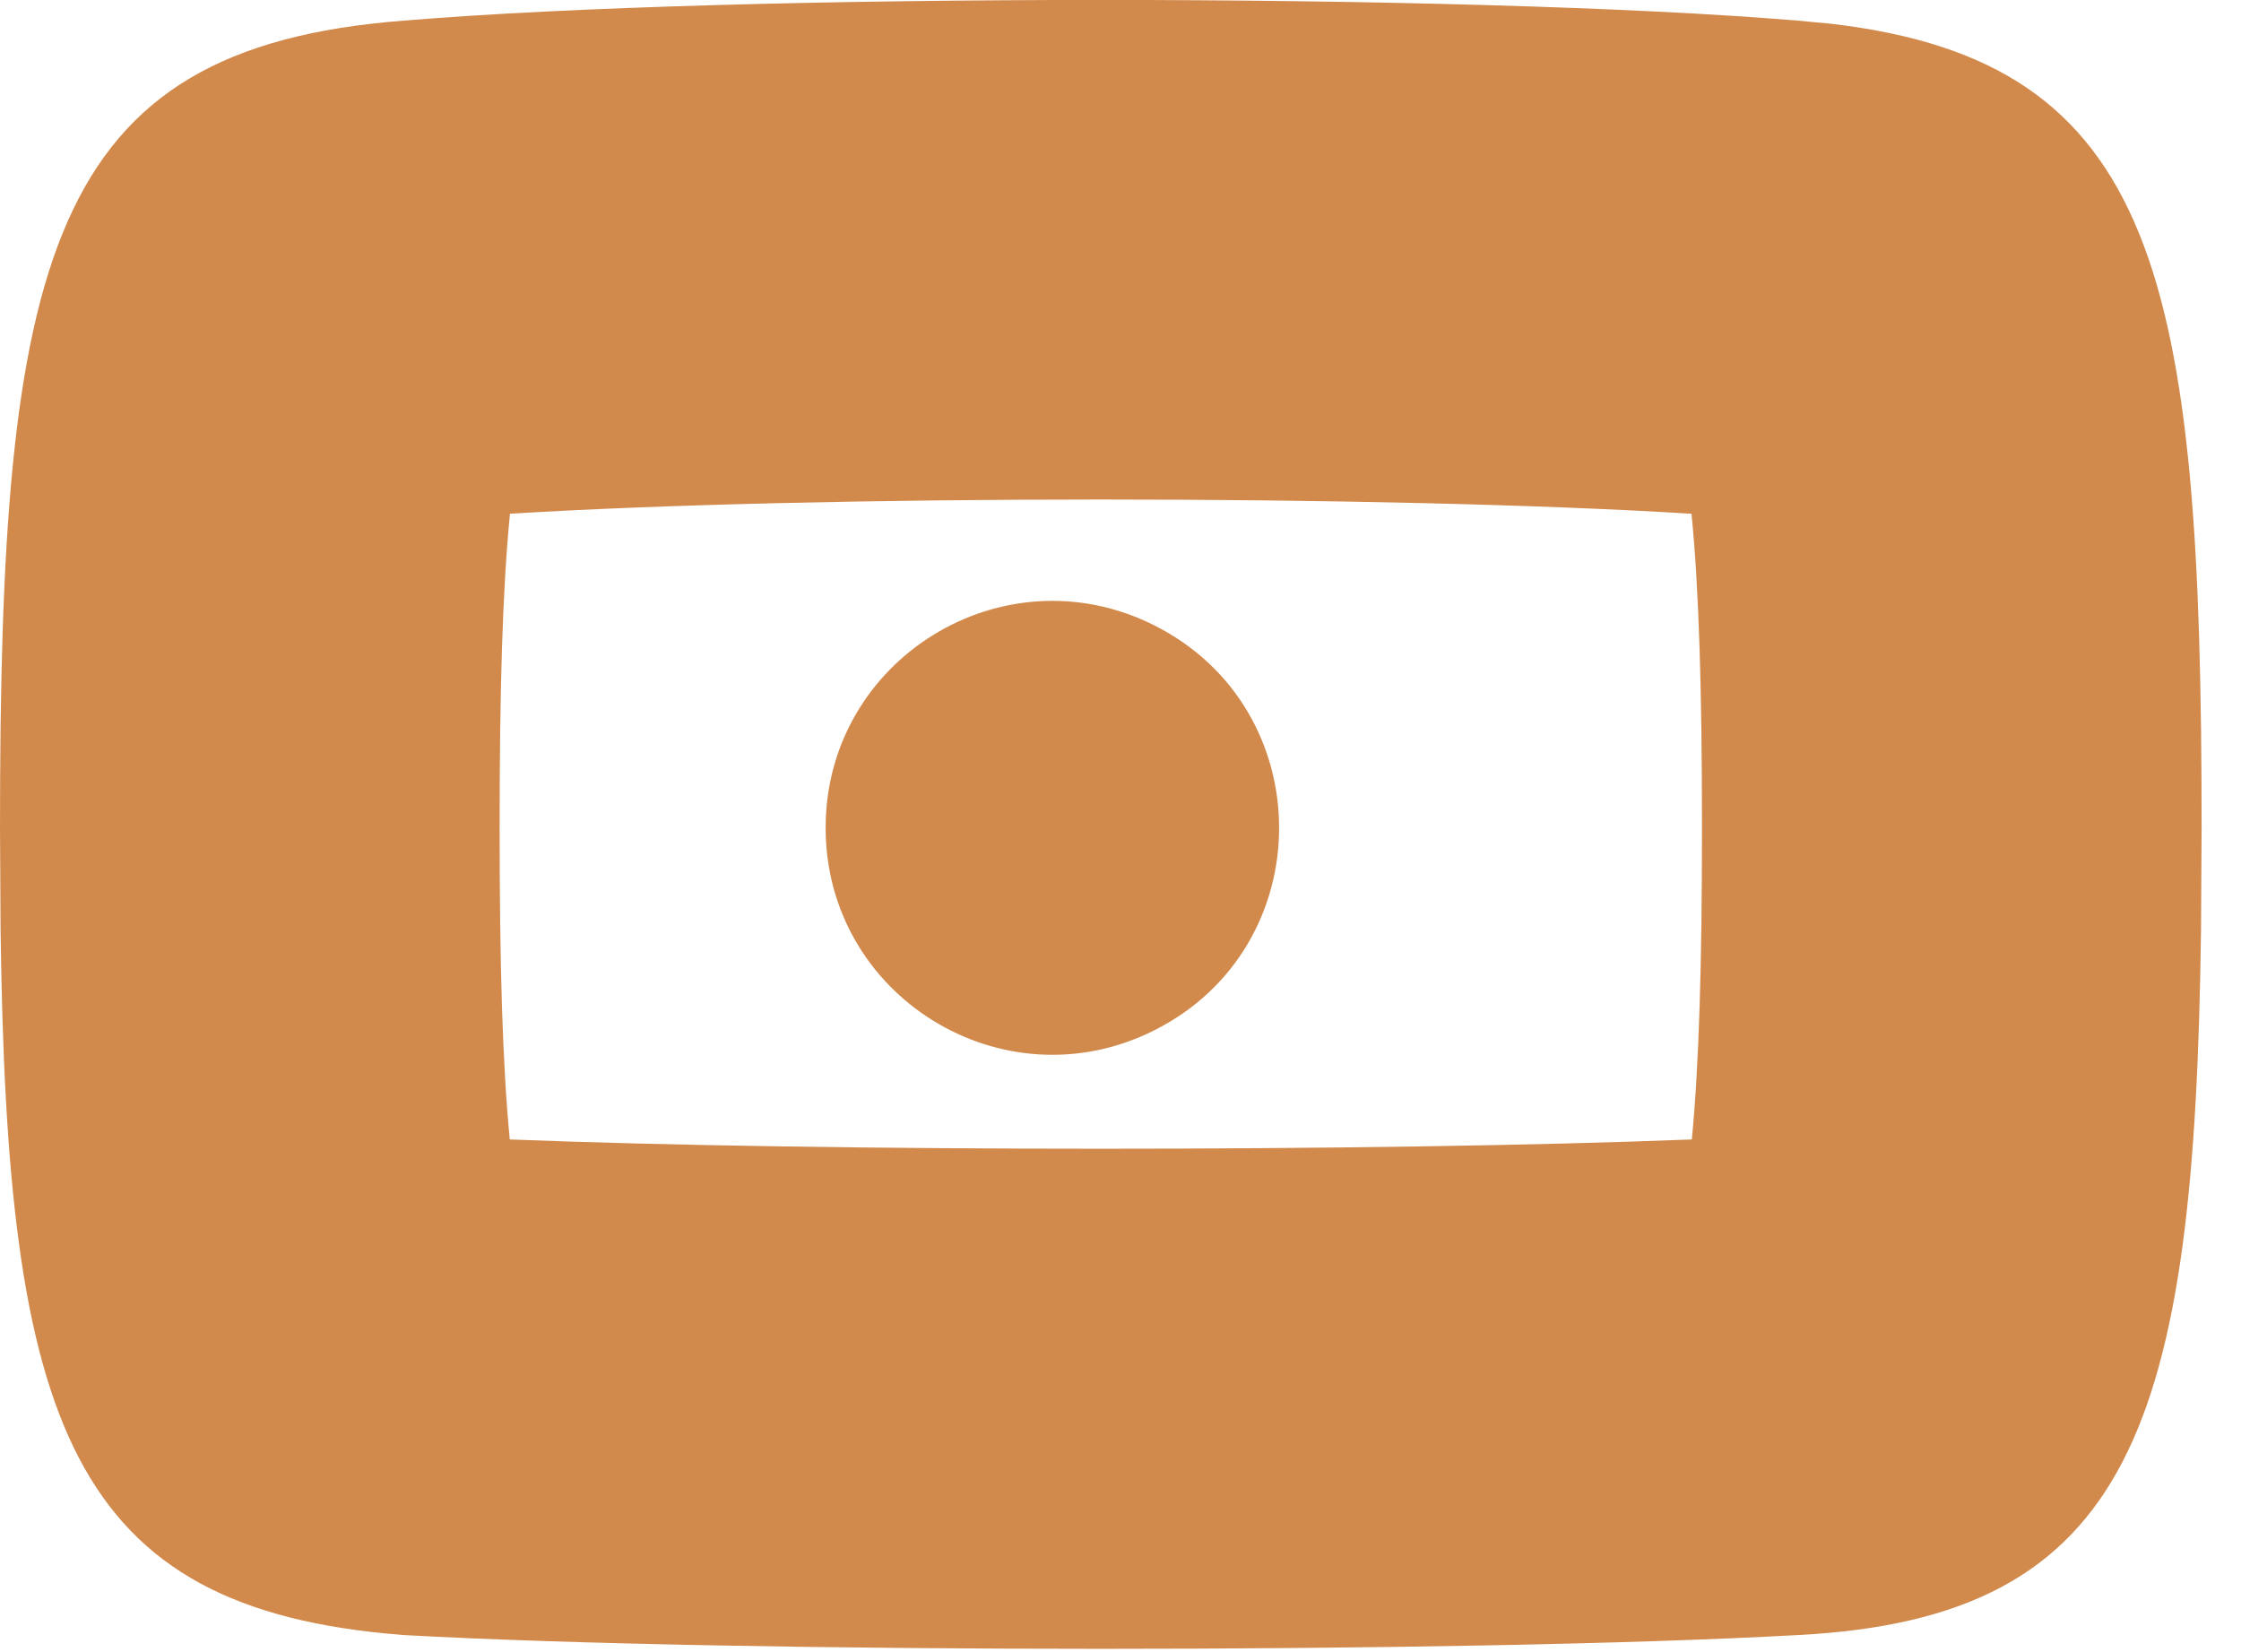
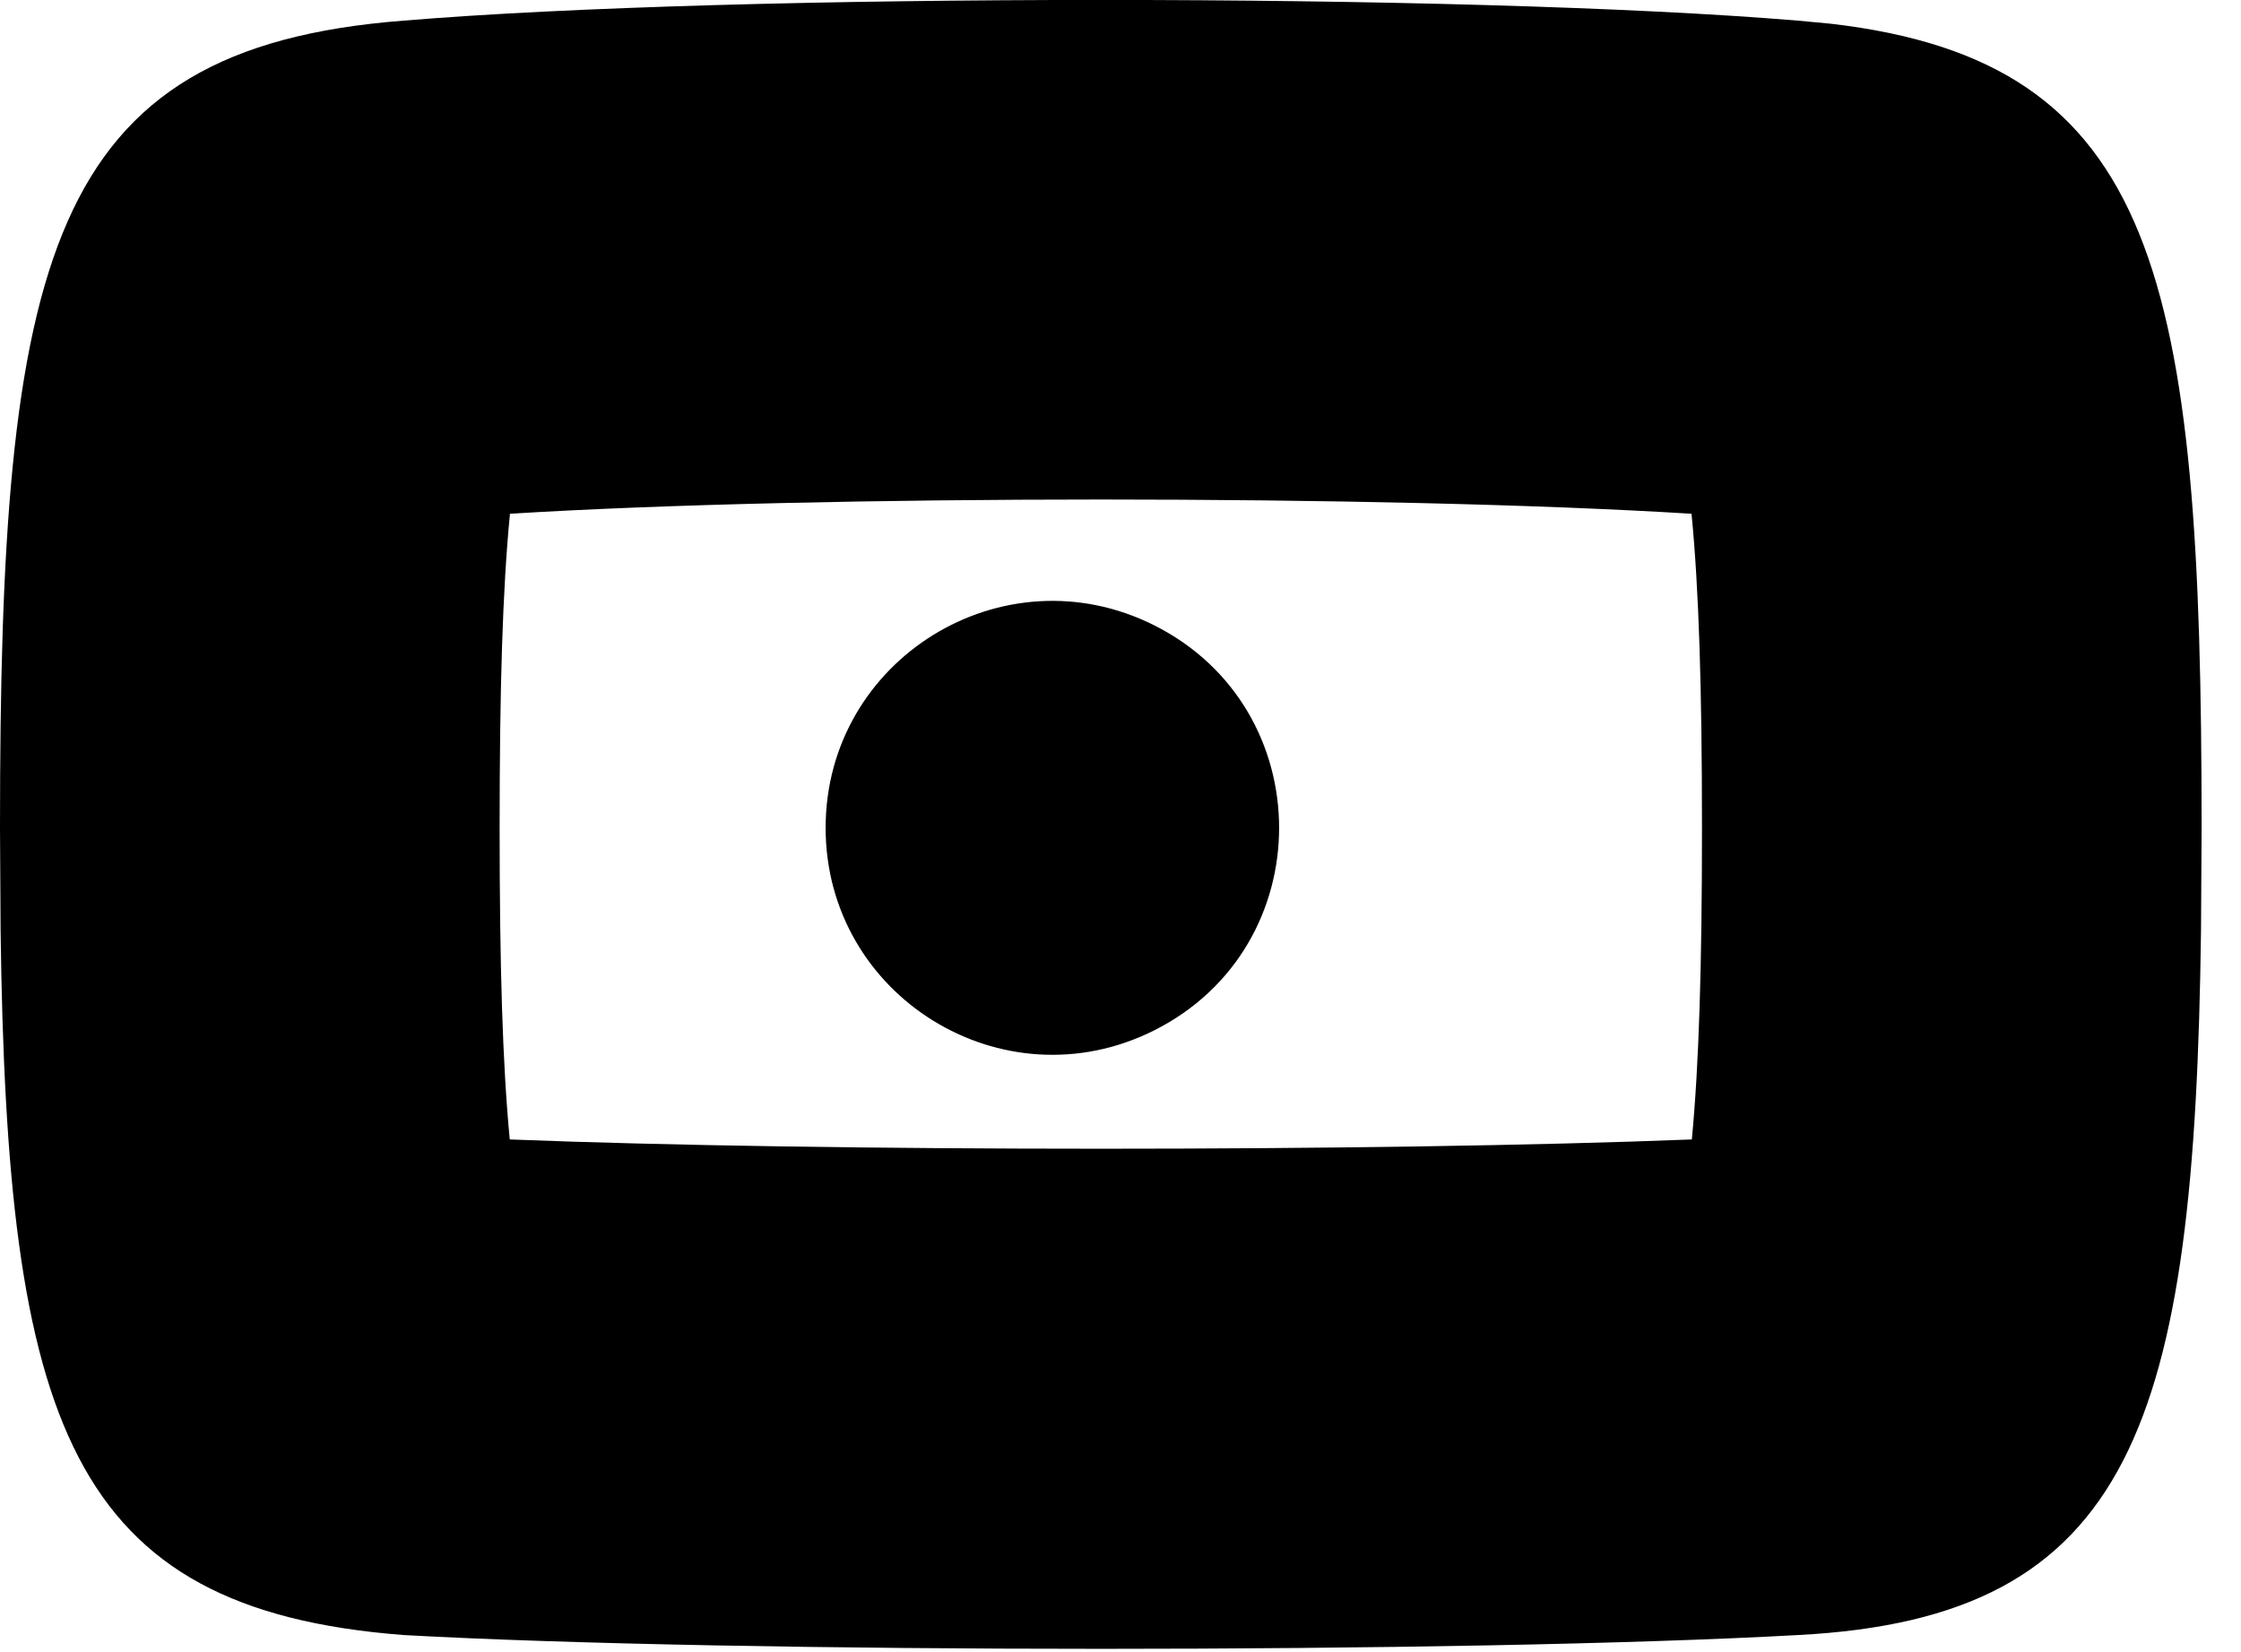
- <svg xmlns="http://www.w3.org/2000/svg" width="19" height="14" viewBox="0 0 19 14" fill="none">
-   <path d="M3.422 0.175C6.222 -0.059 12.444 -0.059 15.244 0.175L15.521 0.201C18.301 0.523 18.666 2.348 18.666 7.02L18.661 7.889C18.607 12.068 18.087 13.717 15.244 13.863C12.444 14.019 6.222 14.019 3.422 13.863C0.578 13.645 0.059 12.058 0.005 7.888L0 7.02C0 2.198 0.389 0.408 3.422 0.175ZM14.341 4.356C11.747 4.195 6.916 4.195 4.323 4.356C4.323 4.359 4.323 4.362 4.323 4.364C4.261 4.997 4.236 5.842 4.236 7.02C4.236 8.189 4.261 9.03 4.322 9.661C6.971 9.766 11.695 9.766 14.344 9.661C14.405 9.024 14.43 8.18 14.43 7.02C14.43 5.842 14.404 4.997 14.342 4.364C14.341 4.362 14.341 4.359 14.341 4.356ZM7 7.019C7 5.59 8.504 4.661 9.782 5.3C11.199 6.008 11.199 8.03 9.782 8.738C8.504 9.377 7 8.448 7 7.019Z" fill="#D28A4C" />
+ <svg xmlns="http://www.w3.org/2000/svg" viewBox="0 0 19 14" fill="none">
+   <path d="M3.422 0.175C6.222 -0.059 12.444 -0.059 15.244 0.175L15.521 0.201C18.301 0.523 18.666 2.348 18.666 7.02L18.661 7.889C18.607 12.068 18.087 13.717 15.244 13.863C12.444 14.019 6.222 14.019 3.422 13.863C0.578 13.645 0.059 12.058 0.005 7.888L0 7.02C0 2.198 0.389 0.408 3.422 0.175ZM14.341 4.356C11.747 4.195 6.916 4.195 4.323 4.356C4.323 4.359 4.323 4.362 4.323 4.364C4.261 4.997 4.236 5.842 4.236 7.02C4.236 8.189 4.261 9.03 4.322 9.661C6.971 9.766 11.695 9.766 14.344 9.661C14.405 9.024 14.43 8.18 14.43 7.02C14.43 5.842 14.404 4.997 14.342 4.364C14.341 4.362 14.341 4.359 14.341 4.356ZM7 7.019C7 5.59 8.504 4.661 9.782 5.3C11.199 6.008 11.199 8.03 9.782 8.738C8.504 9.377 7 8.448 7 7.019Z" fill="currentColor" />
</svg>
